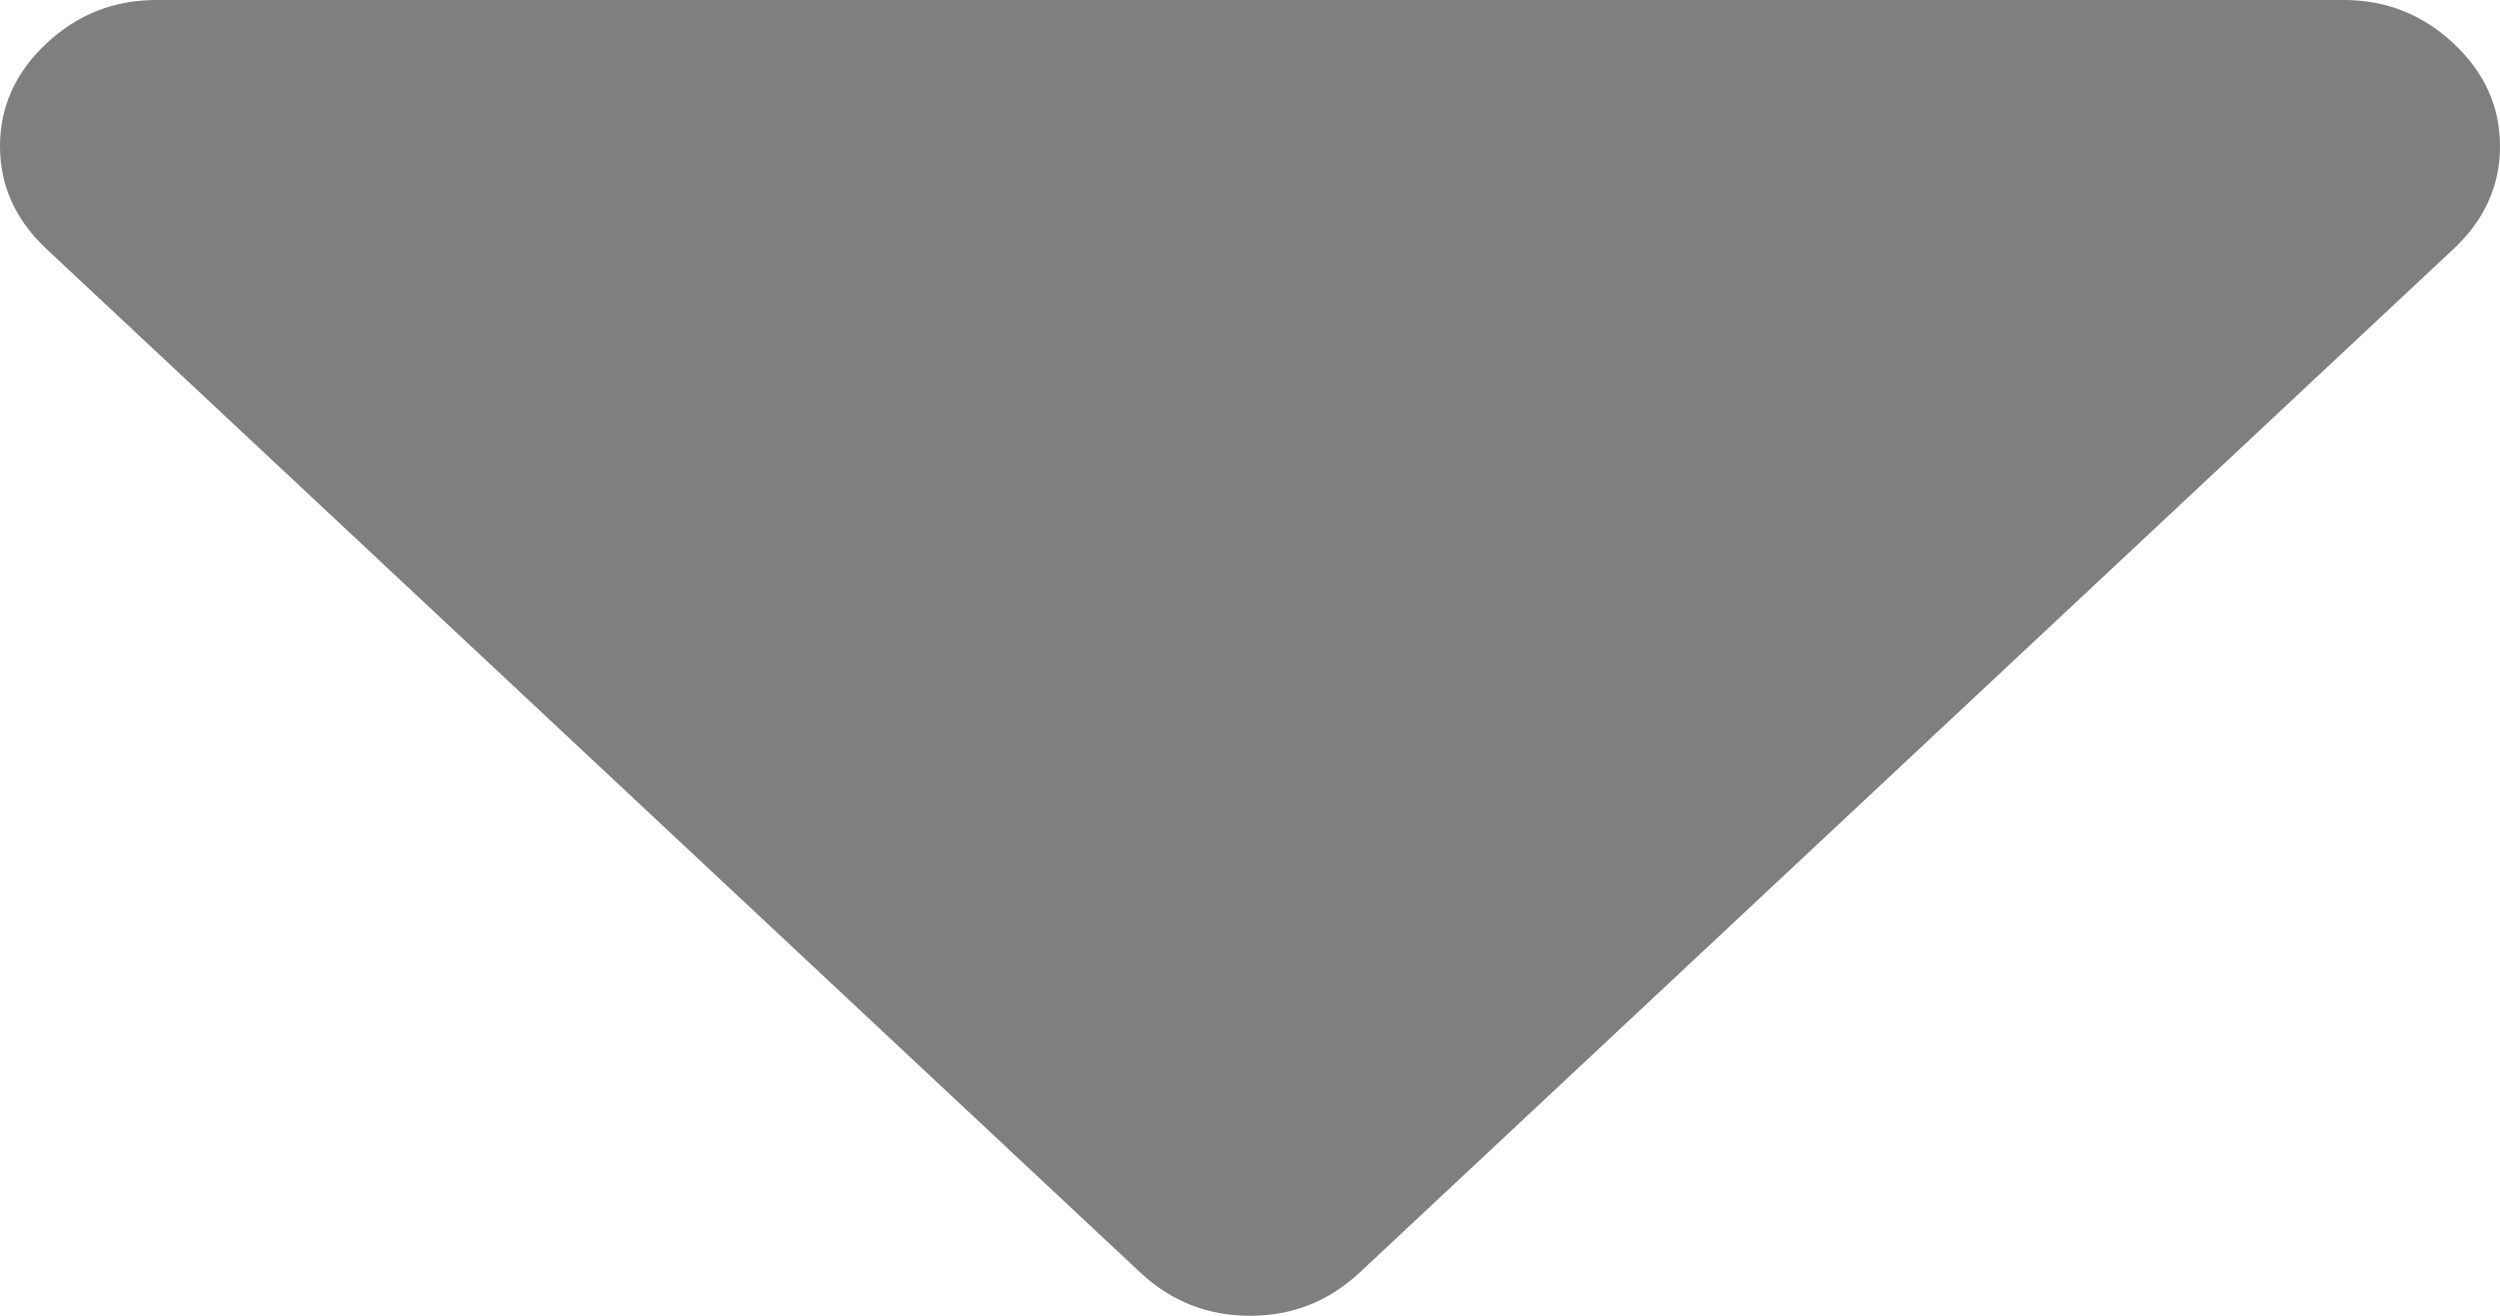
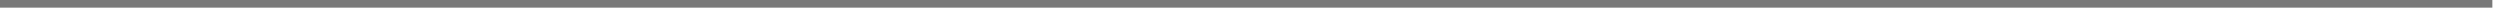
- <svg xmlns="http://www.w3.org/2000/svg" version="1.1" width="19px" height="10px">
-   <g transform="matrix(1 0 0 1 -1613 -230 )">
-     <path d="M 18.647 0.33  C 18.882 0.55  19 0.81  19 1.111  C 19 1.412  18.882 1.672  18.647 1.892  L 10.335 9.67  C 10.1 9.89  9.822 10  9.5 10  C 9.178 10  8.9 9.89  8.665 9.67  L 0.353 1.892  C 0.118 1.672  0 1.412  0 1.111  C 0 0.81  0.118 0.55  0.353 0.33  C 0.588 0.11  0.866 0  1.188 0  L 17.812 0  C 18.134 0  18.412 0.11  18.647 0.33  Z " fill-rule="nonzero" fill="#7f7f7f" stroke="none" transform="matrix(1 0 0 1 1613 230 )" />
+ <svg xmlns="http://www.w3.org/2000/svg" version="1.1" width="327px" height="2px">
+   <g transform="matrix(1 0 0 1 -1700 -485 )">
+     <path d="M 1700 485.5  L 2026 485.5  " stroke-width="1" stroke="#797979" fill="none" />
  </g>
</svg>
